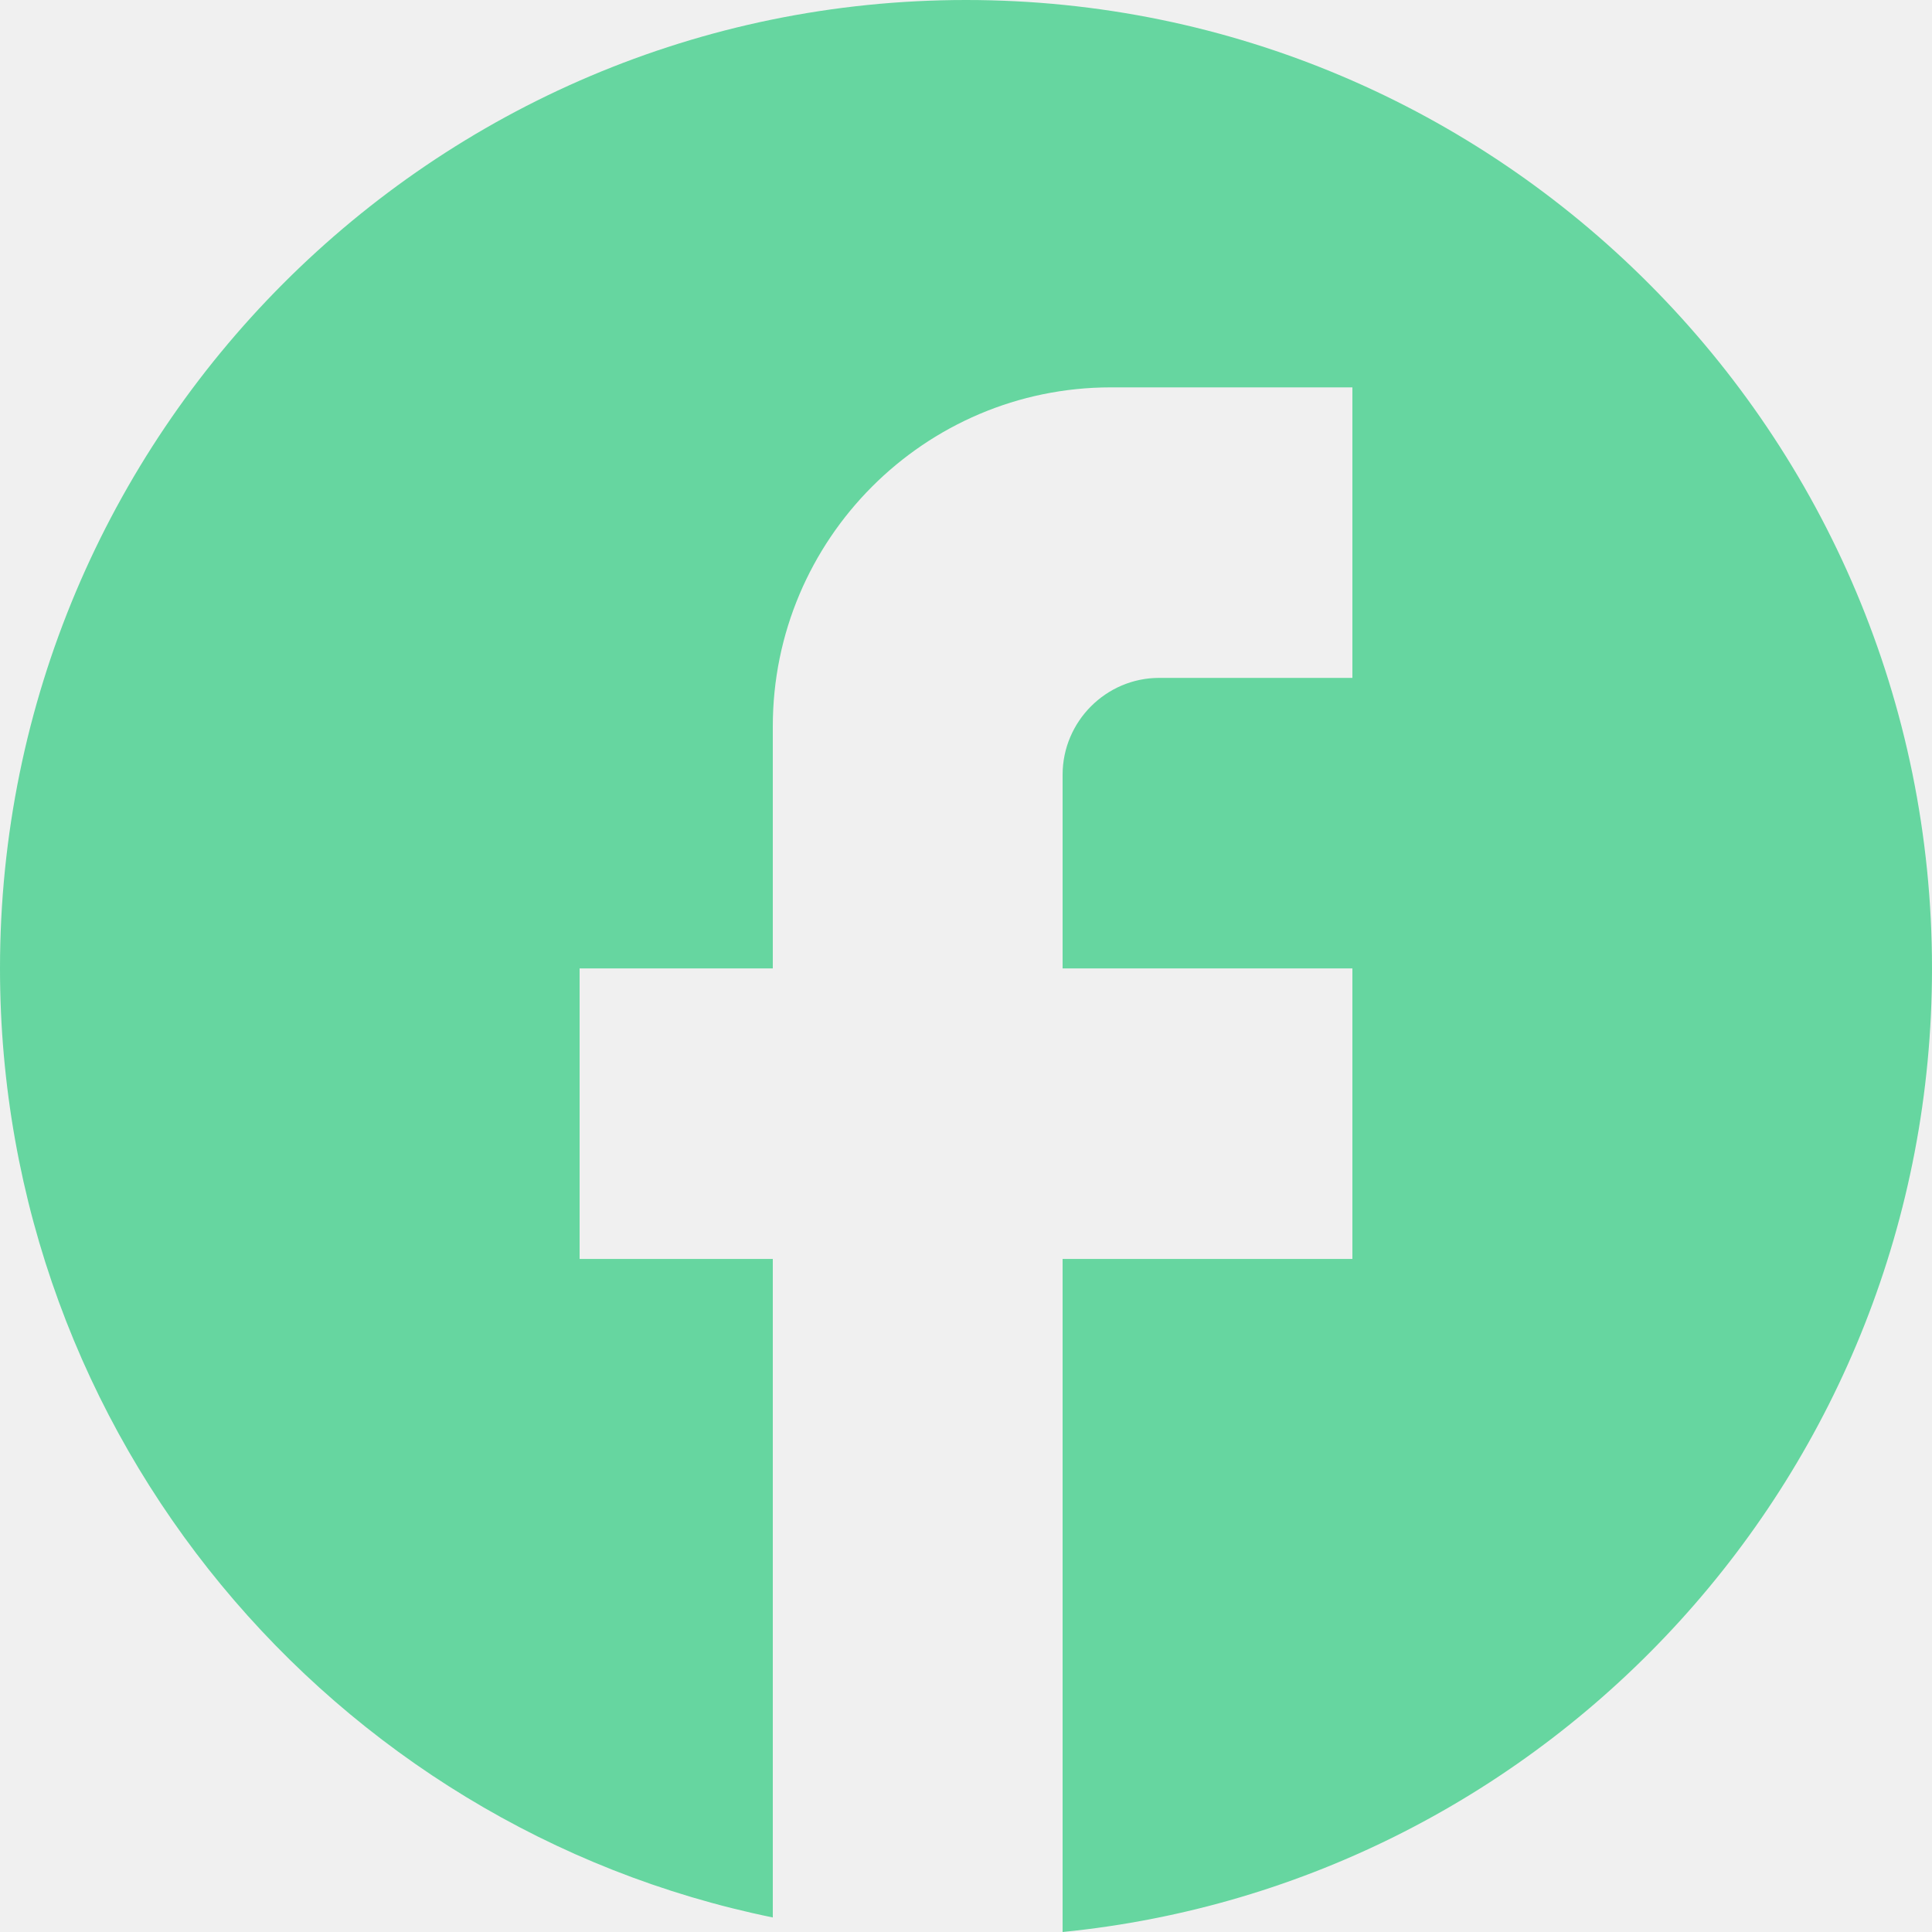
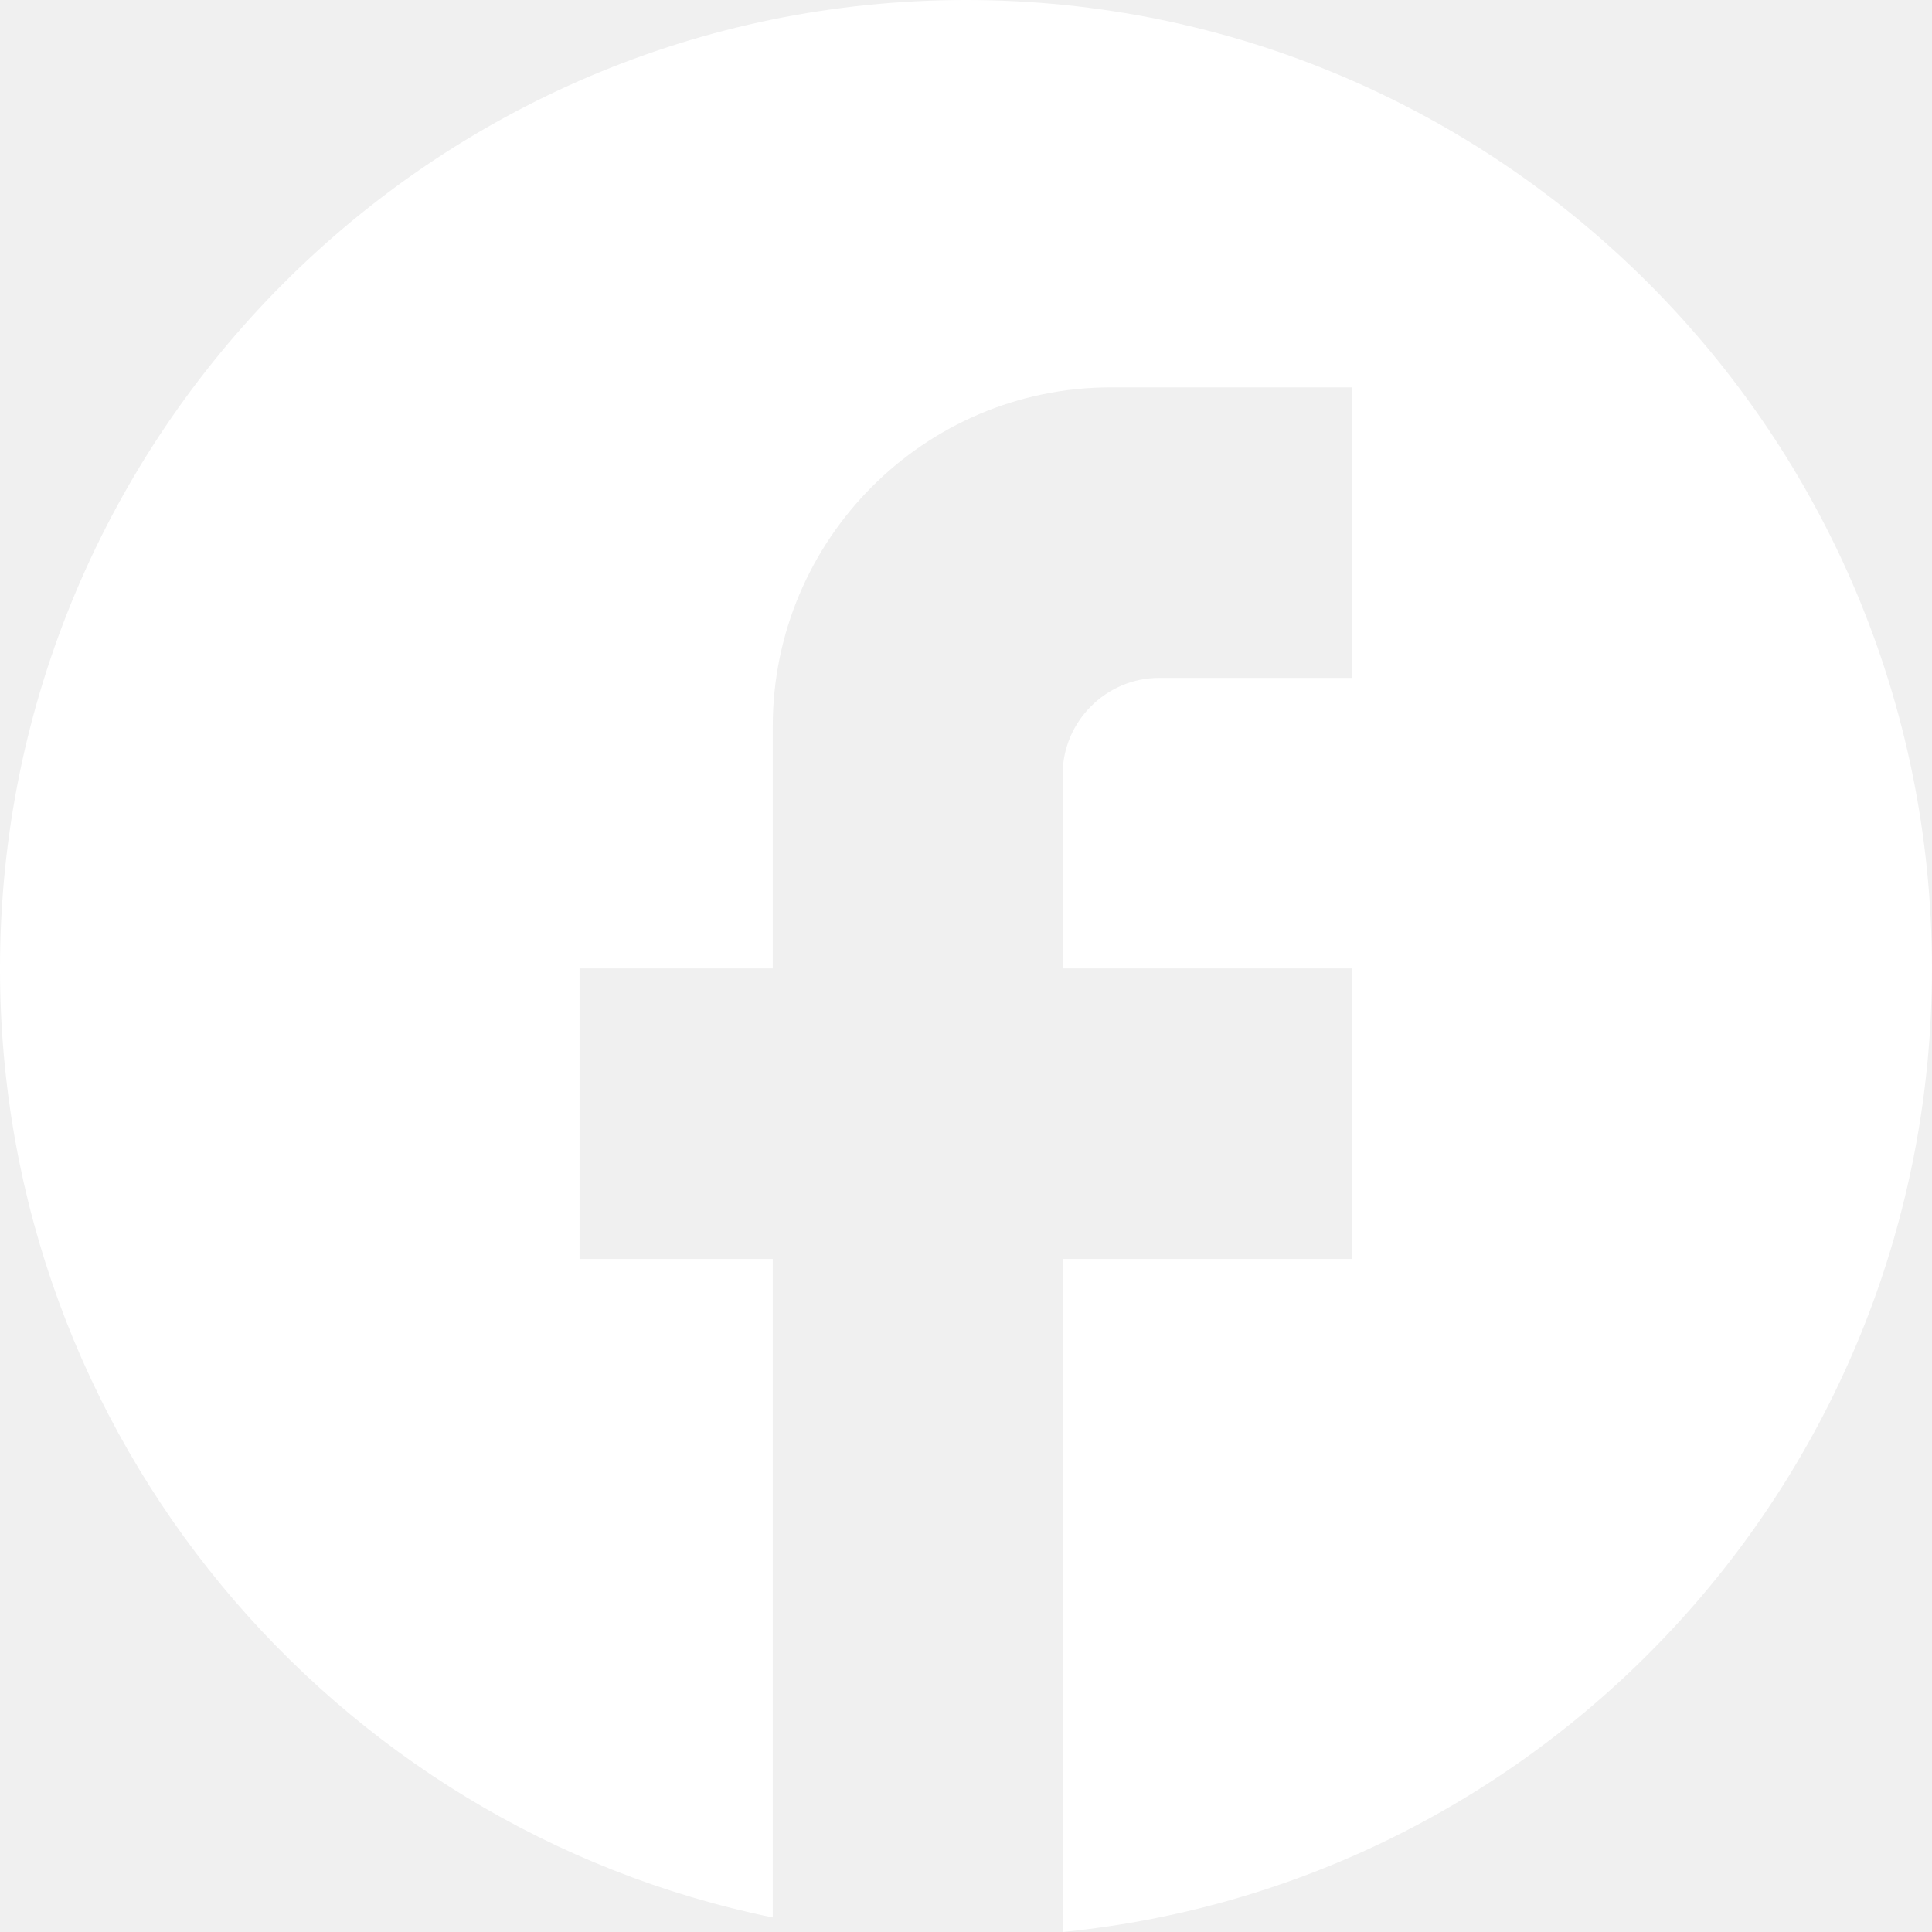
<svg xmlns="http://www.w3.org/2000/svg" width="40" height="40" viewBox="0 0 40 40" fill="none">
-   <path d="M40 20.05C40 8.982 31.04 0 20 0C8.96 0 -0 8.982 -0 20.05C-0 29.754 6.88 37.835 16 39.699V26.065H12V20.05H16V15.038C16 11.168 19.14 8.02 23 8.02H28V14.035H24C22.9 14.035 22 14.937 22 16.04V20.05H28V26.065H22V40C32.1 38.998 40 30.456 40 20.05Z" fill="#66D6A0" />
+   <path d="M39.999 20.05C39.999 8.982 31.04 0 20 0C8.96 0 -0 8.982 -0 20.05C-0 29.754 6.88 37.835 15.999 39.699V26.065H11.999V20.05H15.999V15.038C15.999 11.168 19.14 8.02 23 8.02H28V14.035H24C22.899 14.035 22 14.937 22 16.04V20.05H28V26.065H22V40C32.099 38.998 39.999 30.456 39.999 20.05Z" fill="white" />
</svg>
